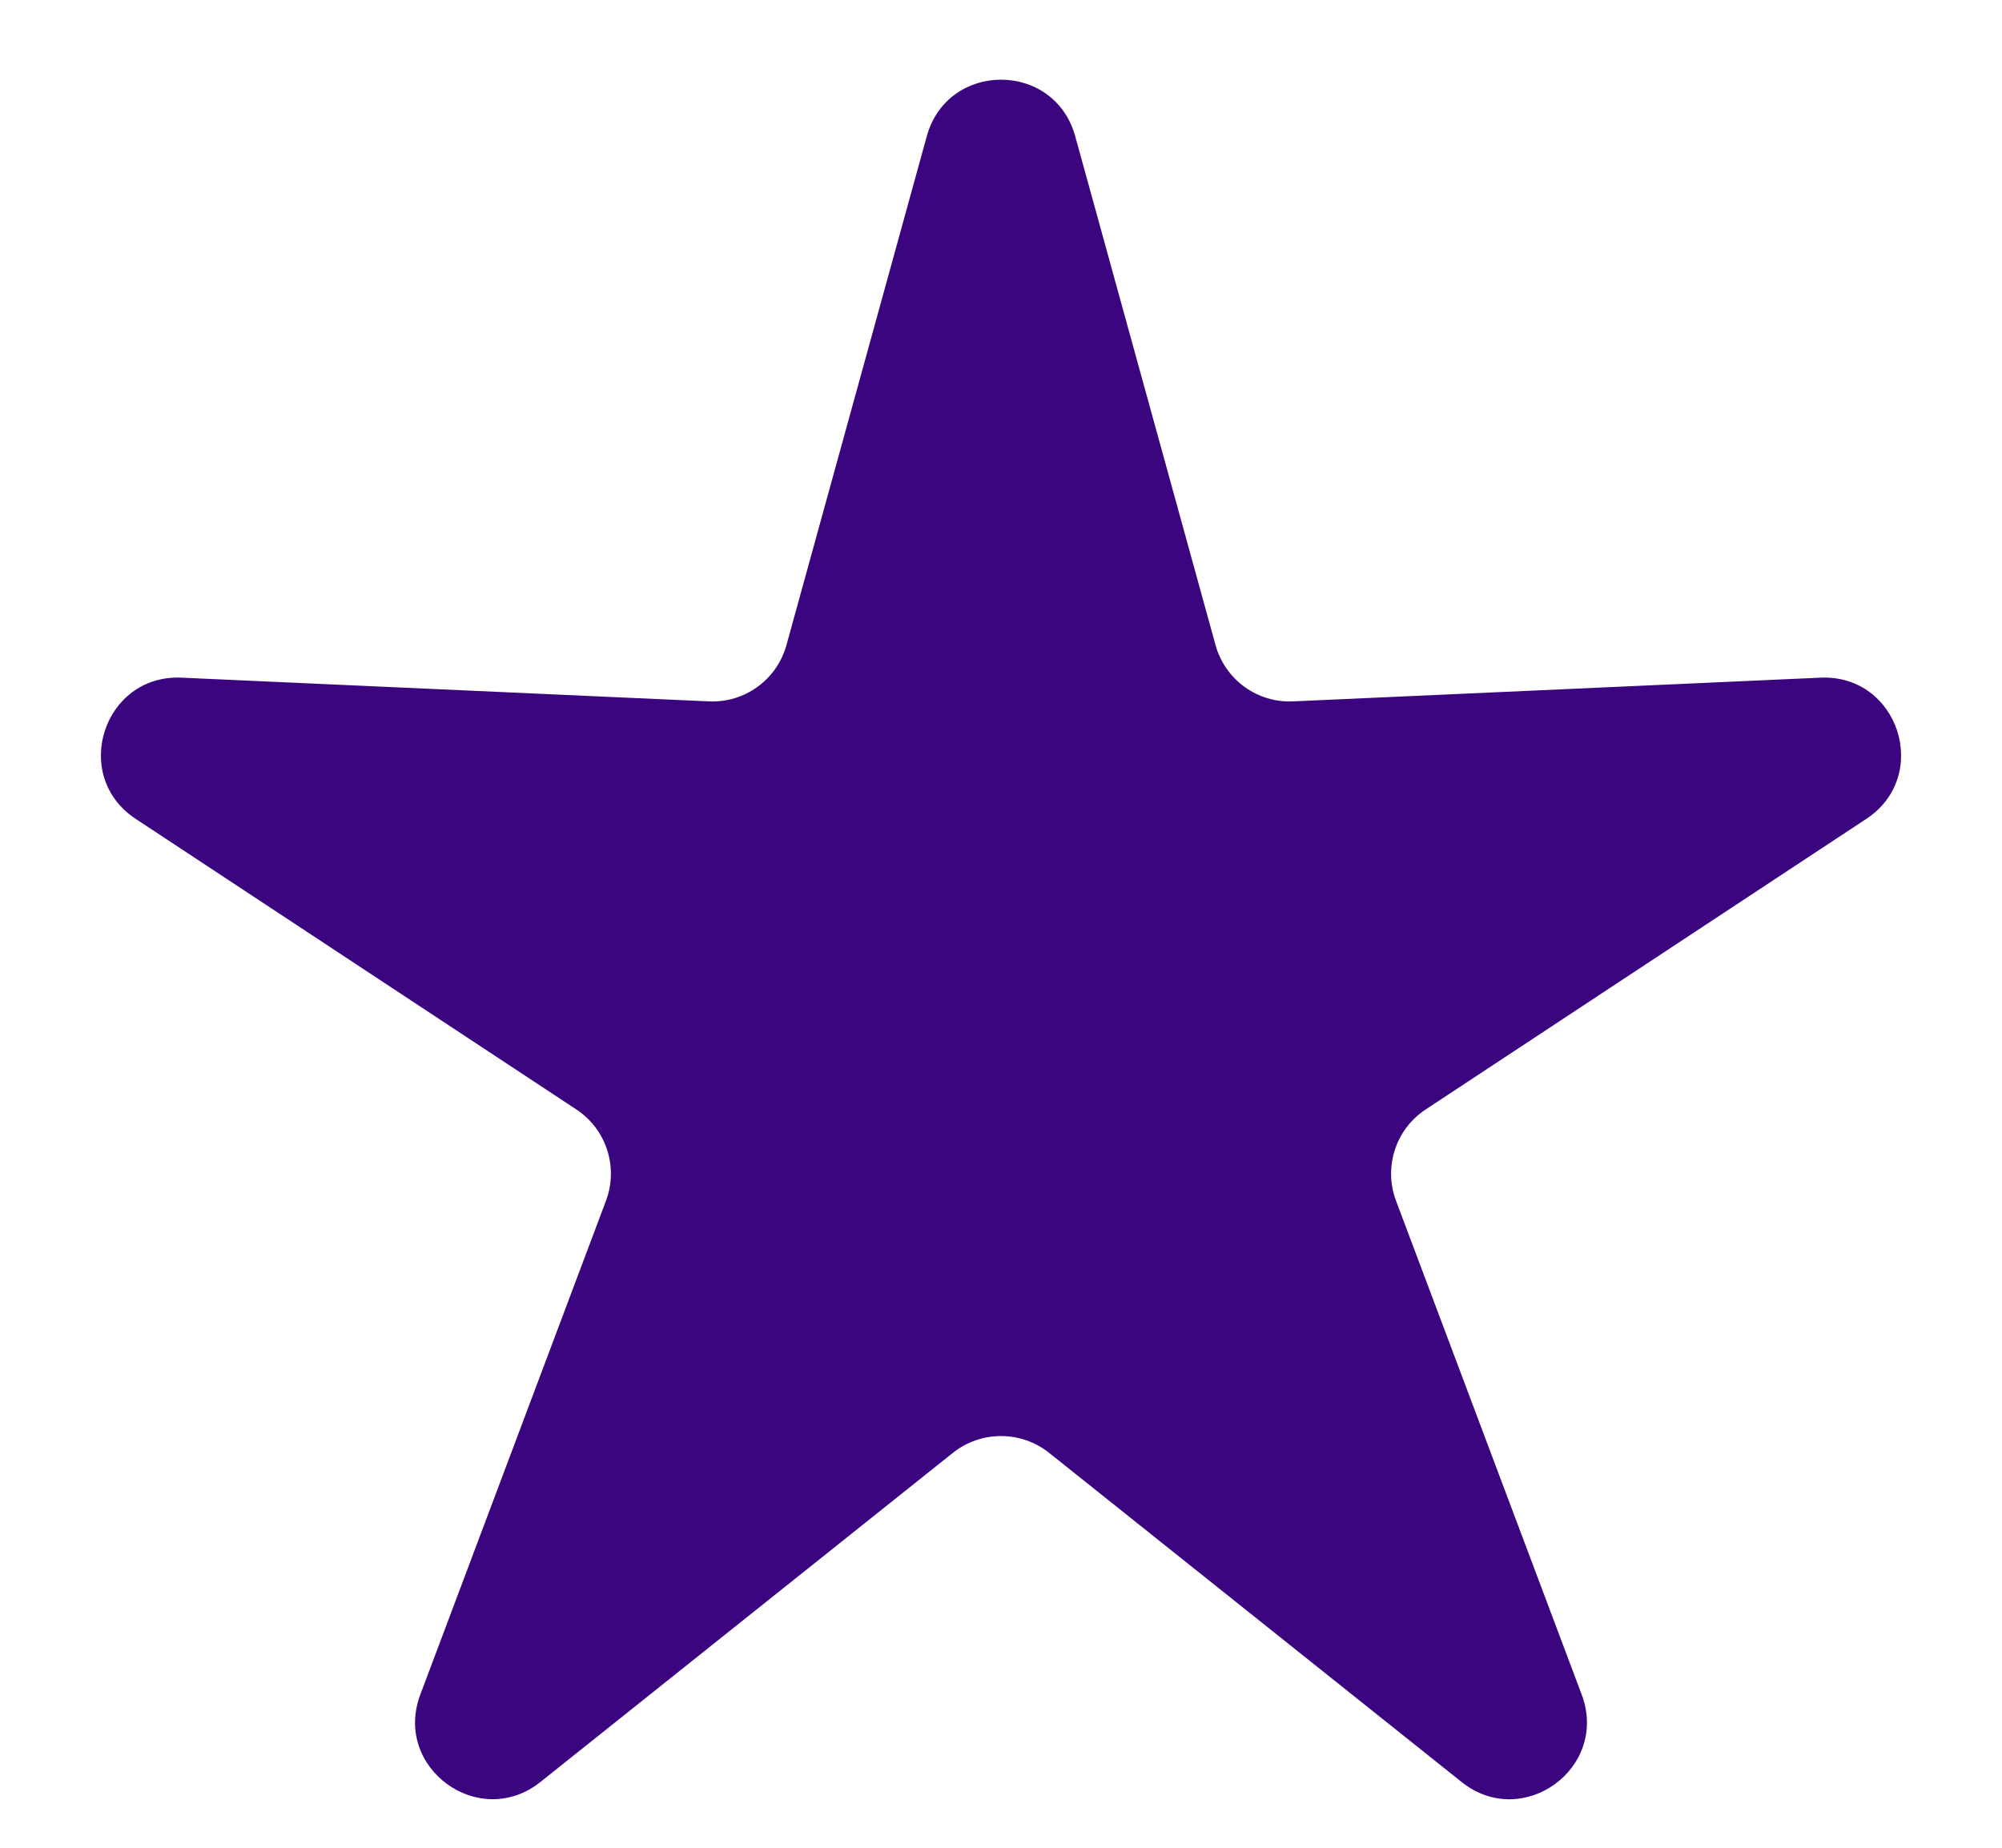
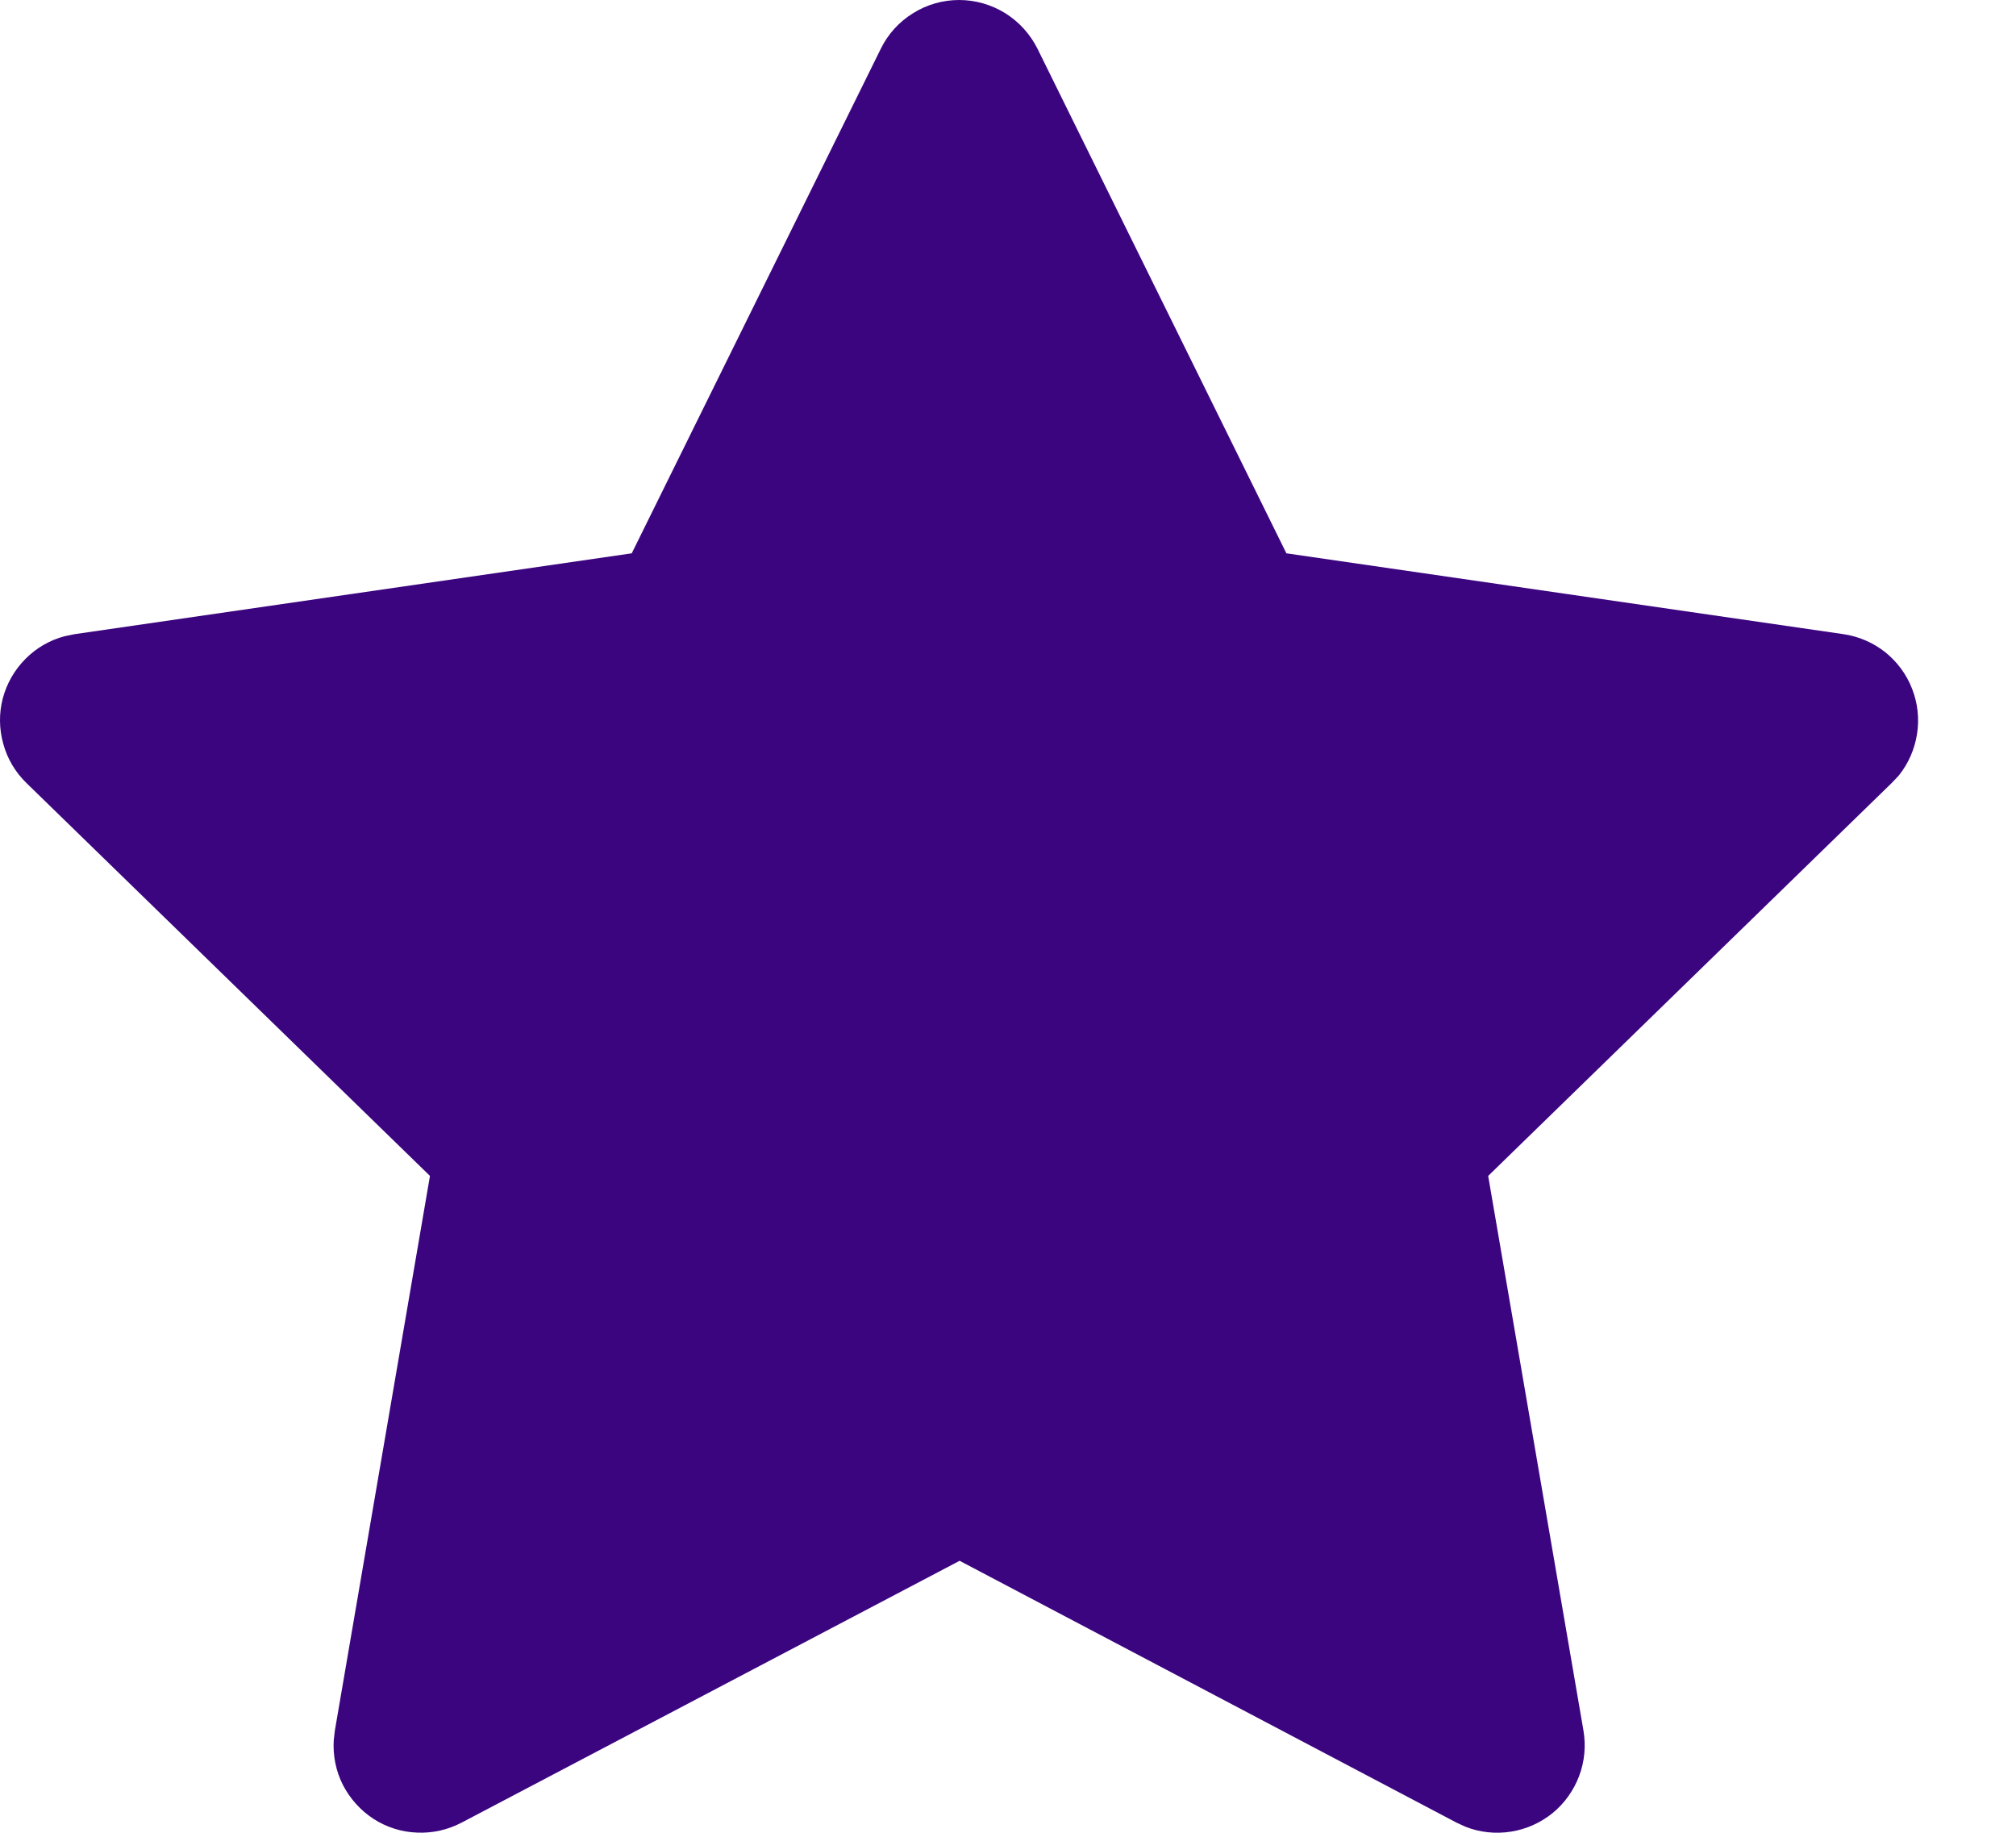
- <svg xmlns="http://www.w3.org/2000/svg" width="13" height="12" viewBox="0 0 13 12" fill="none">
-   <path d="M6.018 0.885C6.153 0.395 6.847 0.395 6.982 0.885L7.893 4.189C7.955 4.414 8.164 4.566 8.397 4.555L11.821 4.401C12.328 4.378 12.543 5.038 12.119 5.318L9.258 7.205C9.063 7.333 8.983 7.579 9.065 7.798L10.271 11.006C10.449 11.482 9.888 11.89 9.491 11.573L6.812 9.435C6.629 9.29 6.371 9.29 6.188 9.435L3.509 11.573C3.112 11.889 2.551 11.482 2.729 11.006L3.935 7.798C4.017 7.579 3.937 7.333 3.742 7.205L0.881 5.318C0.457 5.038 0.672 4.378 1.179 4.401L4.603 4.555C4.836 4.566 5.045 4.414 5.107 4.189L6.018 0.885Z" fill="#3C0580" />
+ <svg xmlns="http://www.w3.org/2000/svg" width="11" height="10" viewBox="0 0 11 10" fill="none">
+   <path d="M3.447 3.019L0.408 3.46L0.354 3.471C0.273 3.492 0.198 3.535 0.139 3.595C0.079 3.655 0.037 3.729 0.015 3.811C-0.006 3.892 -0.005 3.978 0.018 4.059C0.04 4.14 0.084 4.214 0.145 4.273L2.346 6.416L1.827 9.443L1.821 9.495C1.816 9.58 1.833 9.664 1.871 9.739C1.91 9.814 1.967 9.878 2.038 9.924C2.109 9.97 2.191 9.996 2.275 9.999C2.36 10.003 2.443 9.984 2.518 9.945L5.236 8.516L7.948 9.945L7.996 9.967C8.074 9.998 8.16 10.007 8.243 9.994C8.327 9.981 8.405 9.946 8.471 9.893C8.536 9.84 8.586 9.77 8.616 9.691C8.646 9.612 8.654 9.526 8.64 9.443L8.12 6.416L10.322 4.272L10.36 4.232C10.413 4.166 10.447 4.088 10.46 4.005C10.473 3.922 10.464 3.837 10.433 3.758C10.403 3.68 10.352 3.611 10.286 3.558C10.22 3.506 10.141 3.472 10.058 3.46L7.019 3.019L5.661 0.266C5.621 0.186 5.56 0.119 5.485 0.072C5.409 0.025 5.322 0 5.233 0C5.144 0 5.057 0.025 4.982 0.072C4.906 0.119 4.845 0.186 4.806 0.266L3.447 3.019Z" fill="#3C0580" />
</svg>
